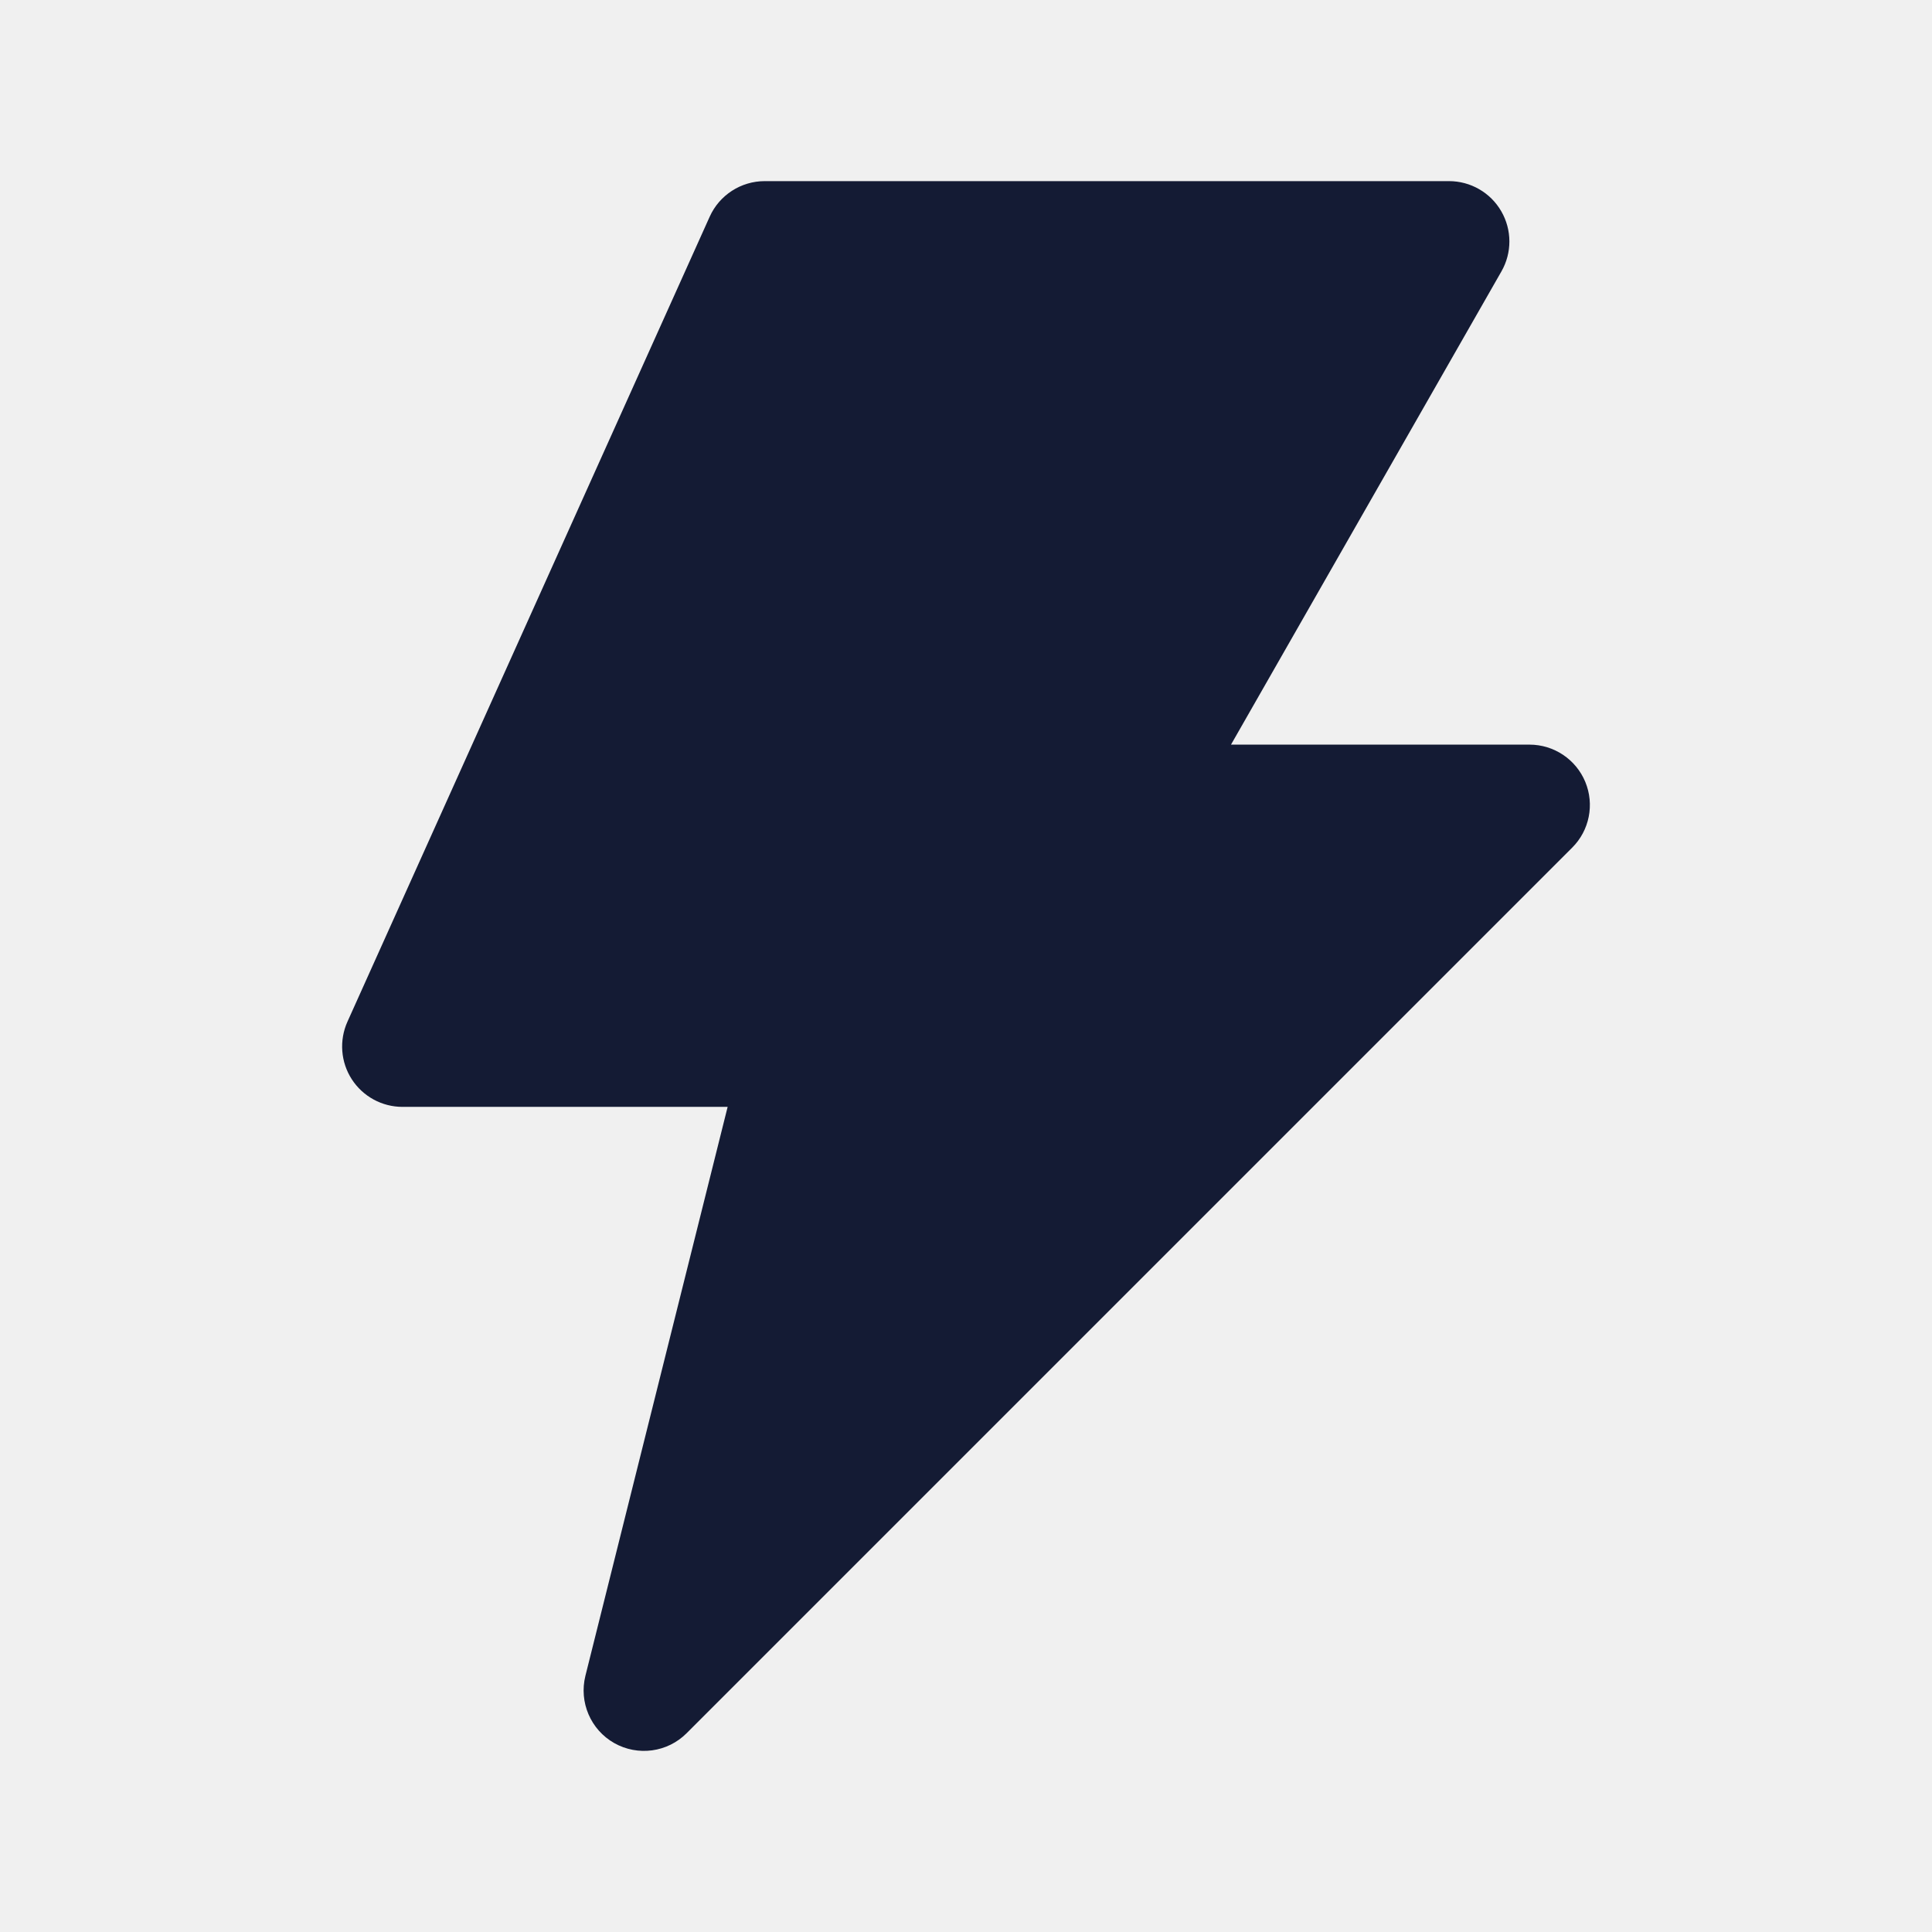
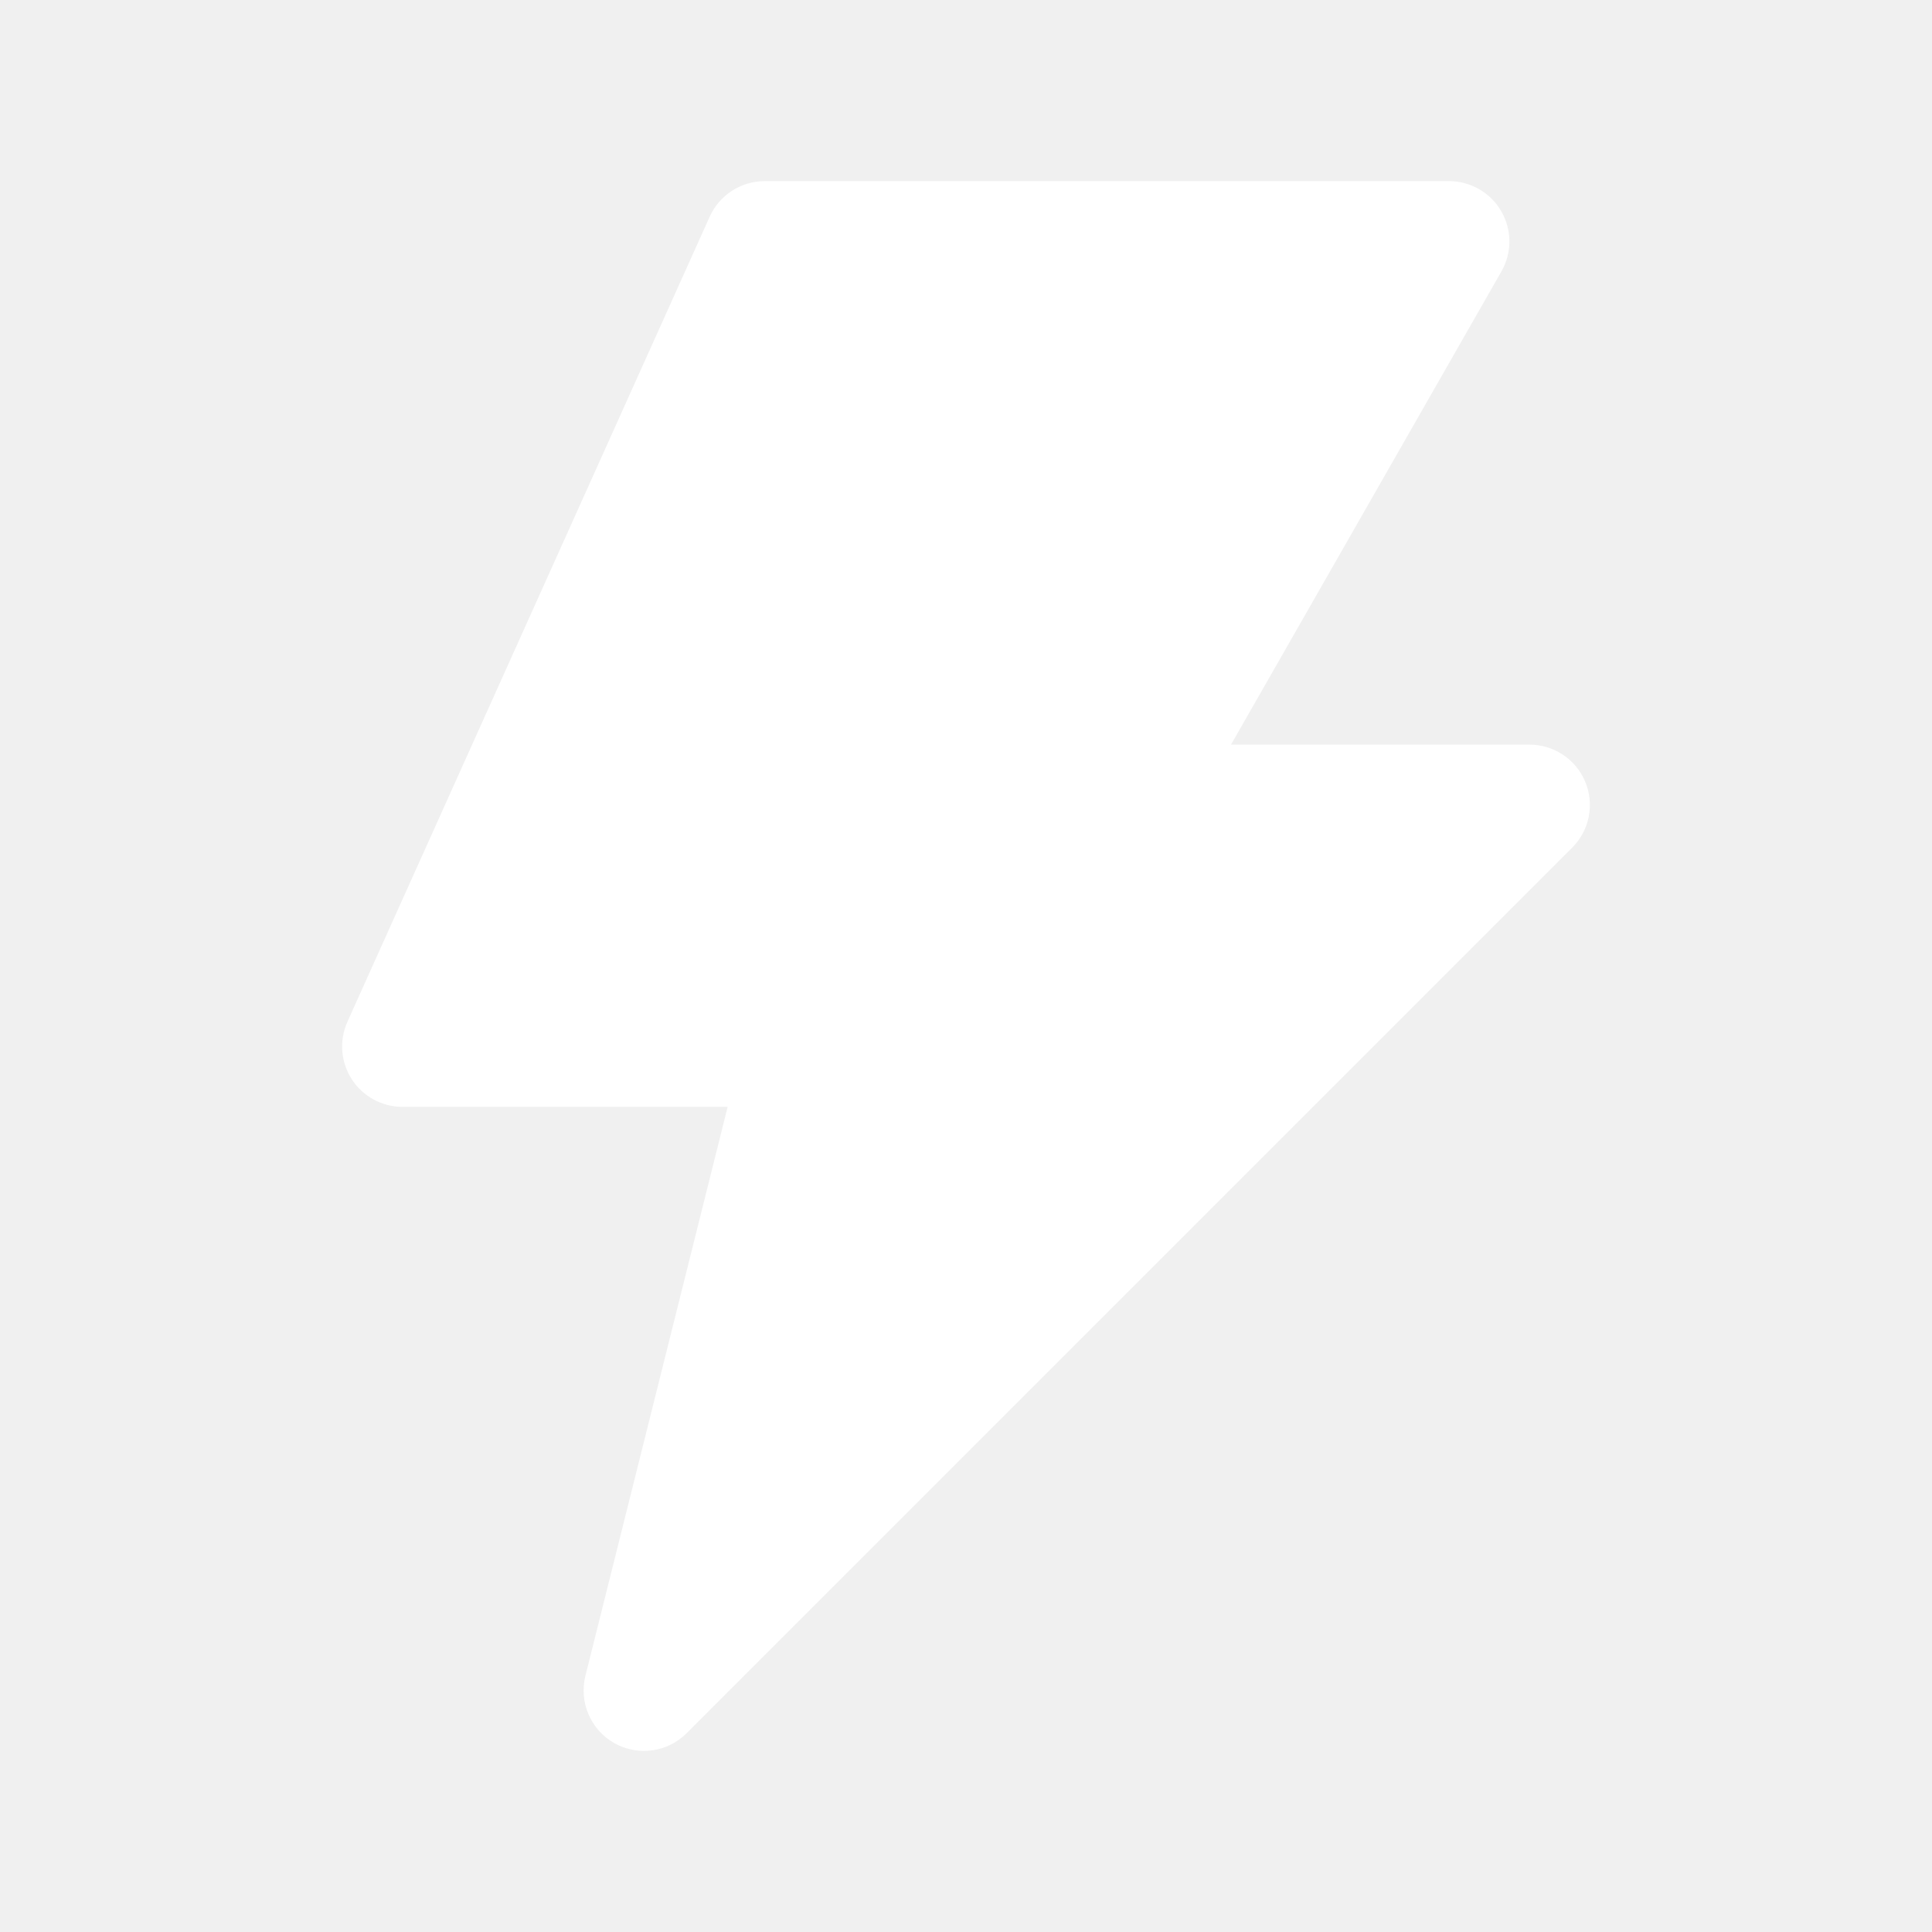
<svg xmlns="http://www.w3.org/2000/svg" width="24" height="24" viewBox="0 0 24 24" fill="none">
-   <path fill-rule="evenodd" clip-rule="evenodd" d="M8.816 2.692C8.937 2.423 9.205 2.25 9.5 2.25H18C18.267 2.25 18.515 2.392 18.649 2.624C18.783 2.855 18.784 3.14 18.651 3.372L15.292 9.25H19C19.303 9.25 19.577 9.433 19.693 9.713C19.809 9.993 19.745 10.316 19.53 10.53L8.53 21.53C8.292 21.769 7.924 21.819 7.63 21.653C7.337 21.487 7.191 21.145 7.272 20.818L9.039 13.75H5C4.746 13.75 4.508 13.621 4.37 13.407C4.232 13.194 4.212 12.924 4.316 12.692L8.816 2.692Z" fill="#141B34" />
+   <path fill-rule="evenodd" clip-rule="evenodd" d="M8.816 2.692C8.937 2.423 9.205 2.25 9.5 2.25H18C18.267 2.25 18.515 2.392 18.649 2.624C18.783 2.855 18.784 3.14 18.651 3.372L15.292 9.25H19C19.303 9.25 19.577 9.433 19.693 9.713C19.809 9.993 19.745 10.316 19.53 10.53L8.53 21.53C8.292 21.769 7.924 21.819 7.63 21.653C7.337 21.487 7.191 21.145 7.272 20.818L9.039 13.75H5C4.746 13.75 4.508 13.621 4.37 13.407C4.232 13.194 4.212 12.924 4.316 12.692L8.816 2.692Z" fill="#fff" />
</svg>
